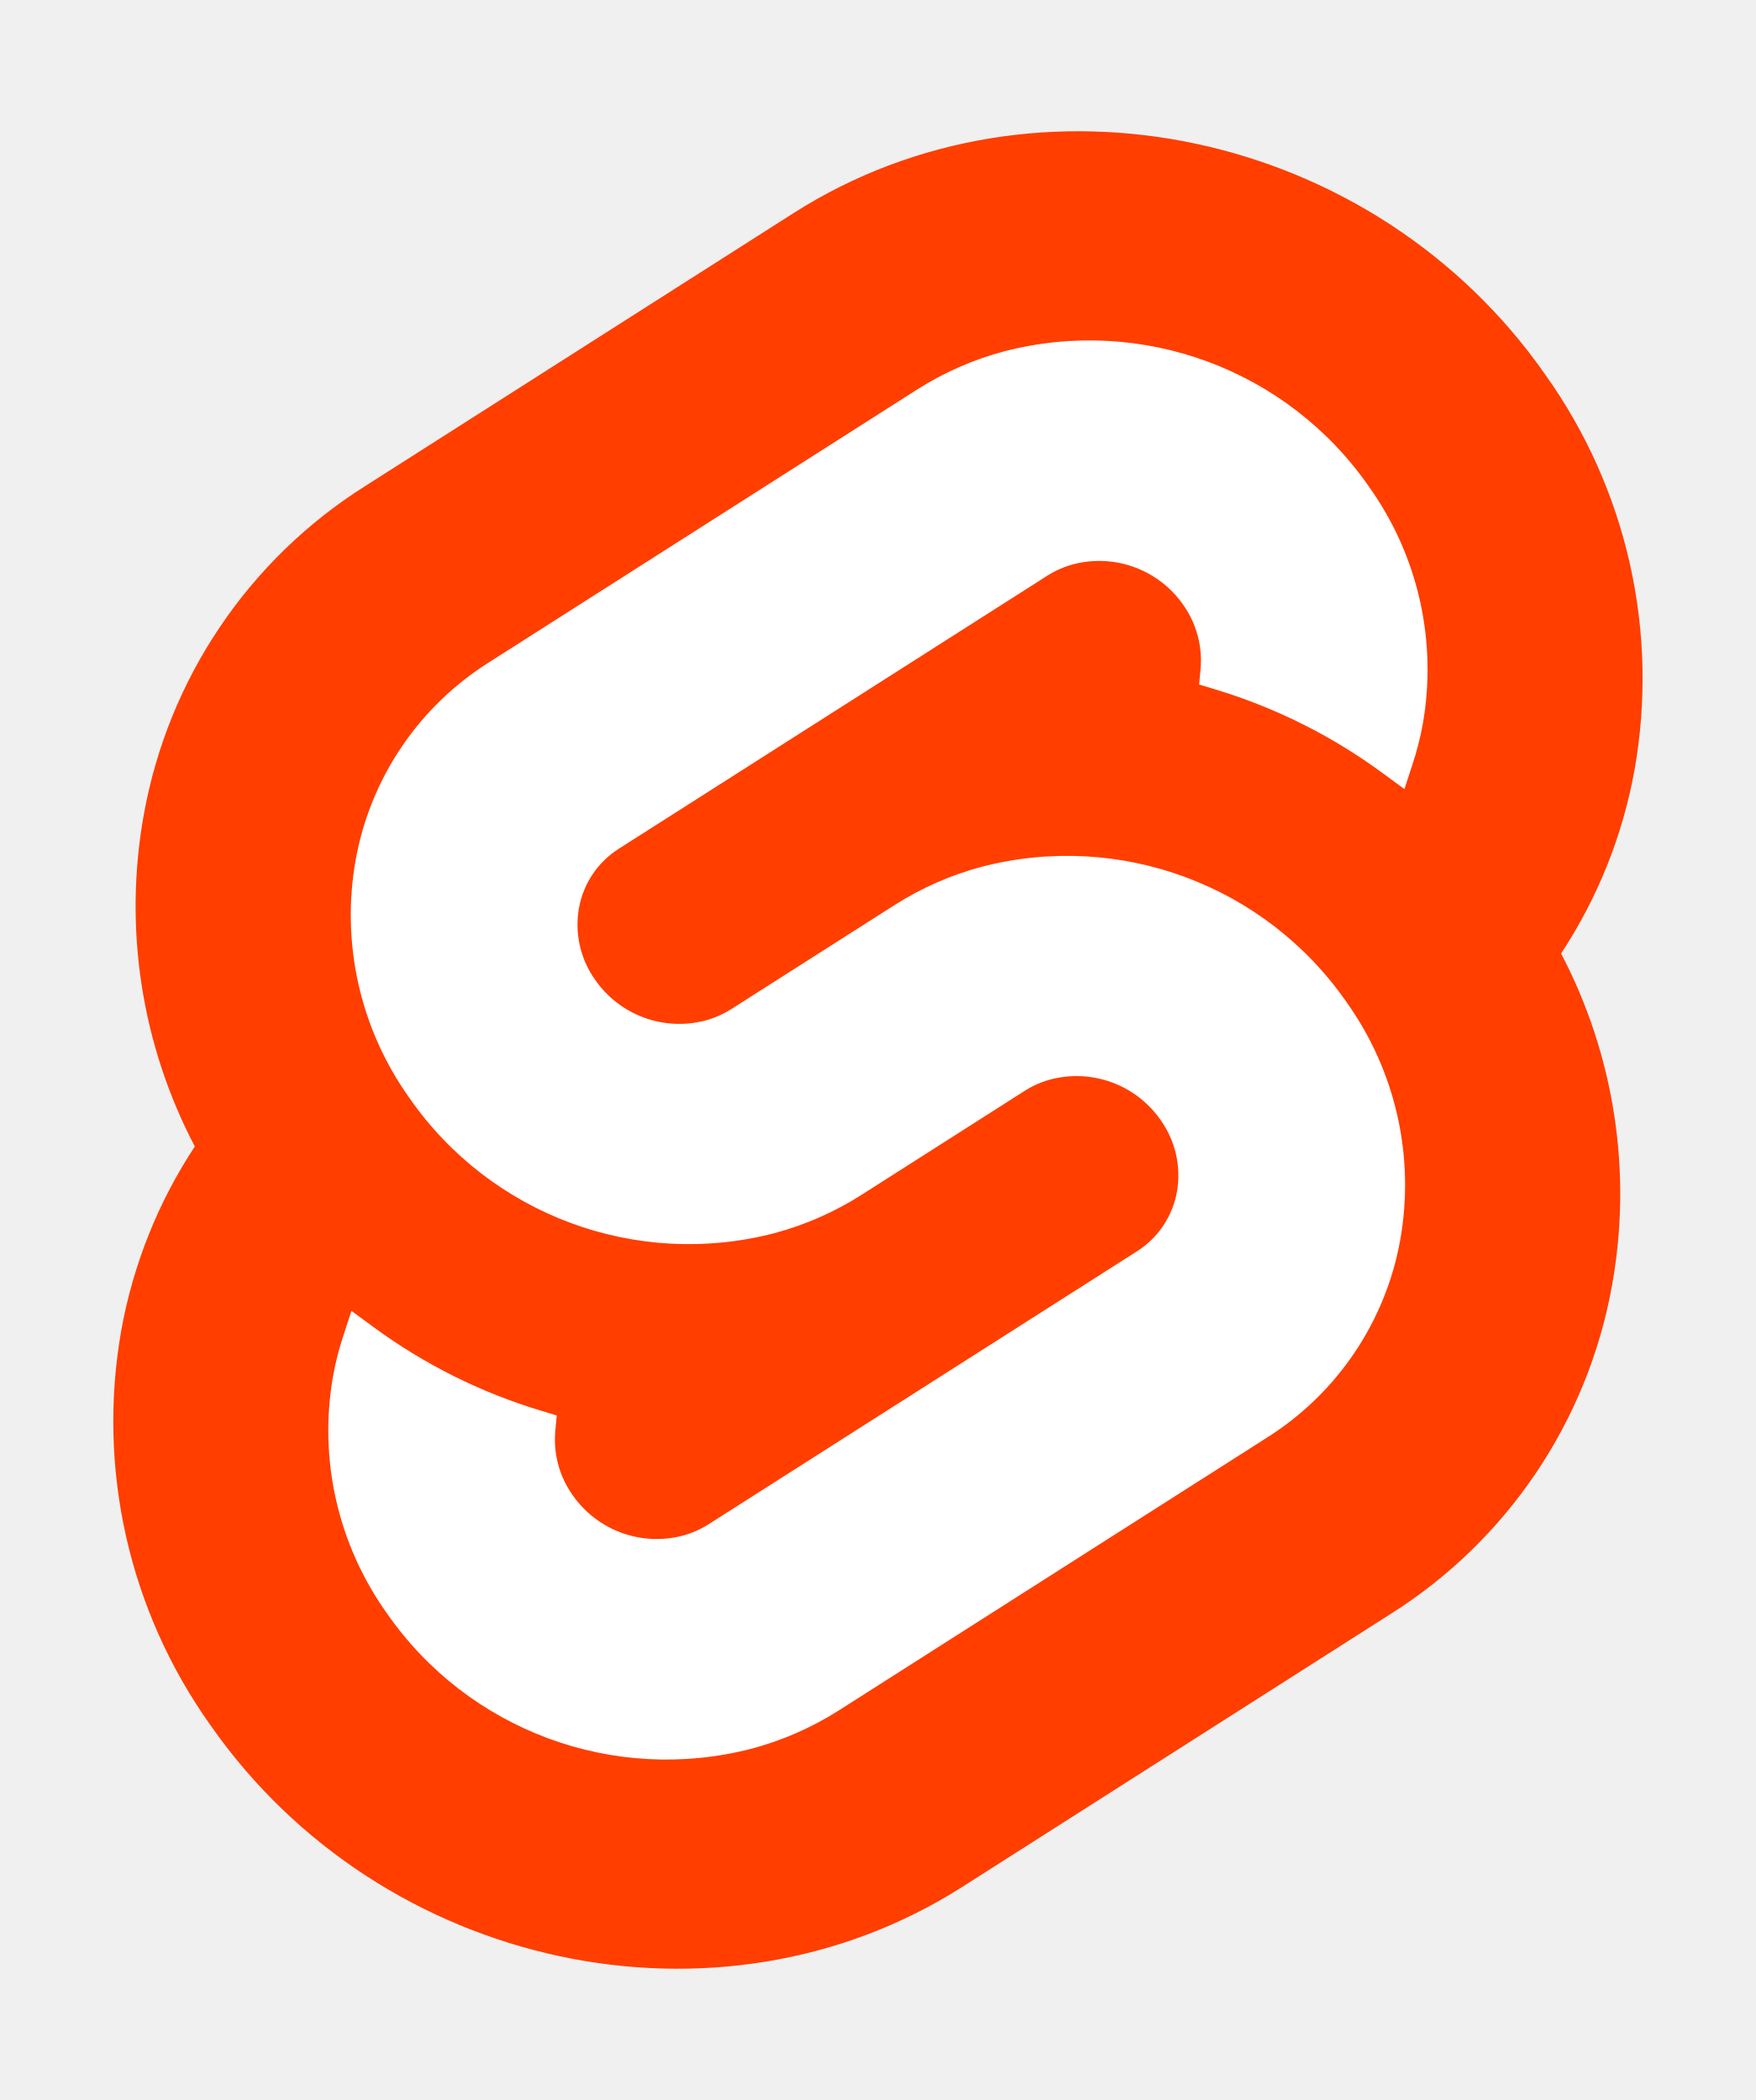
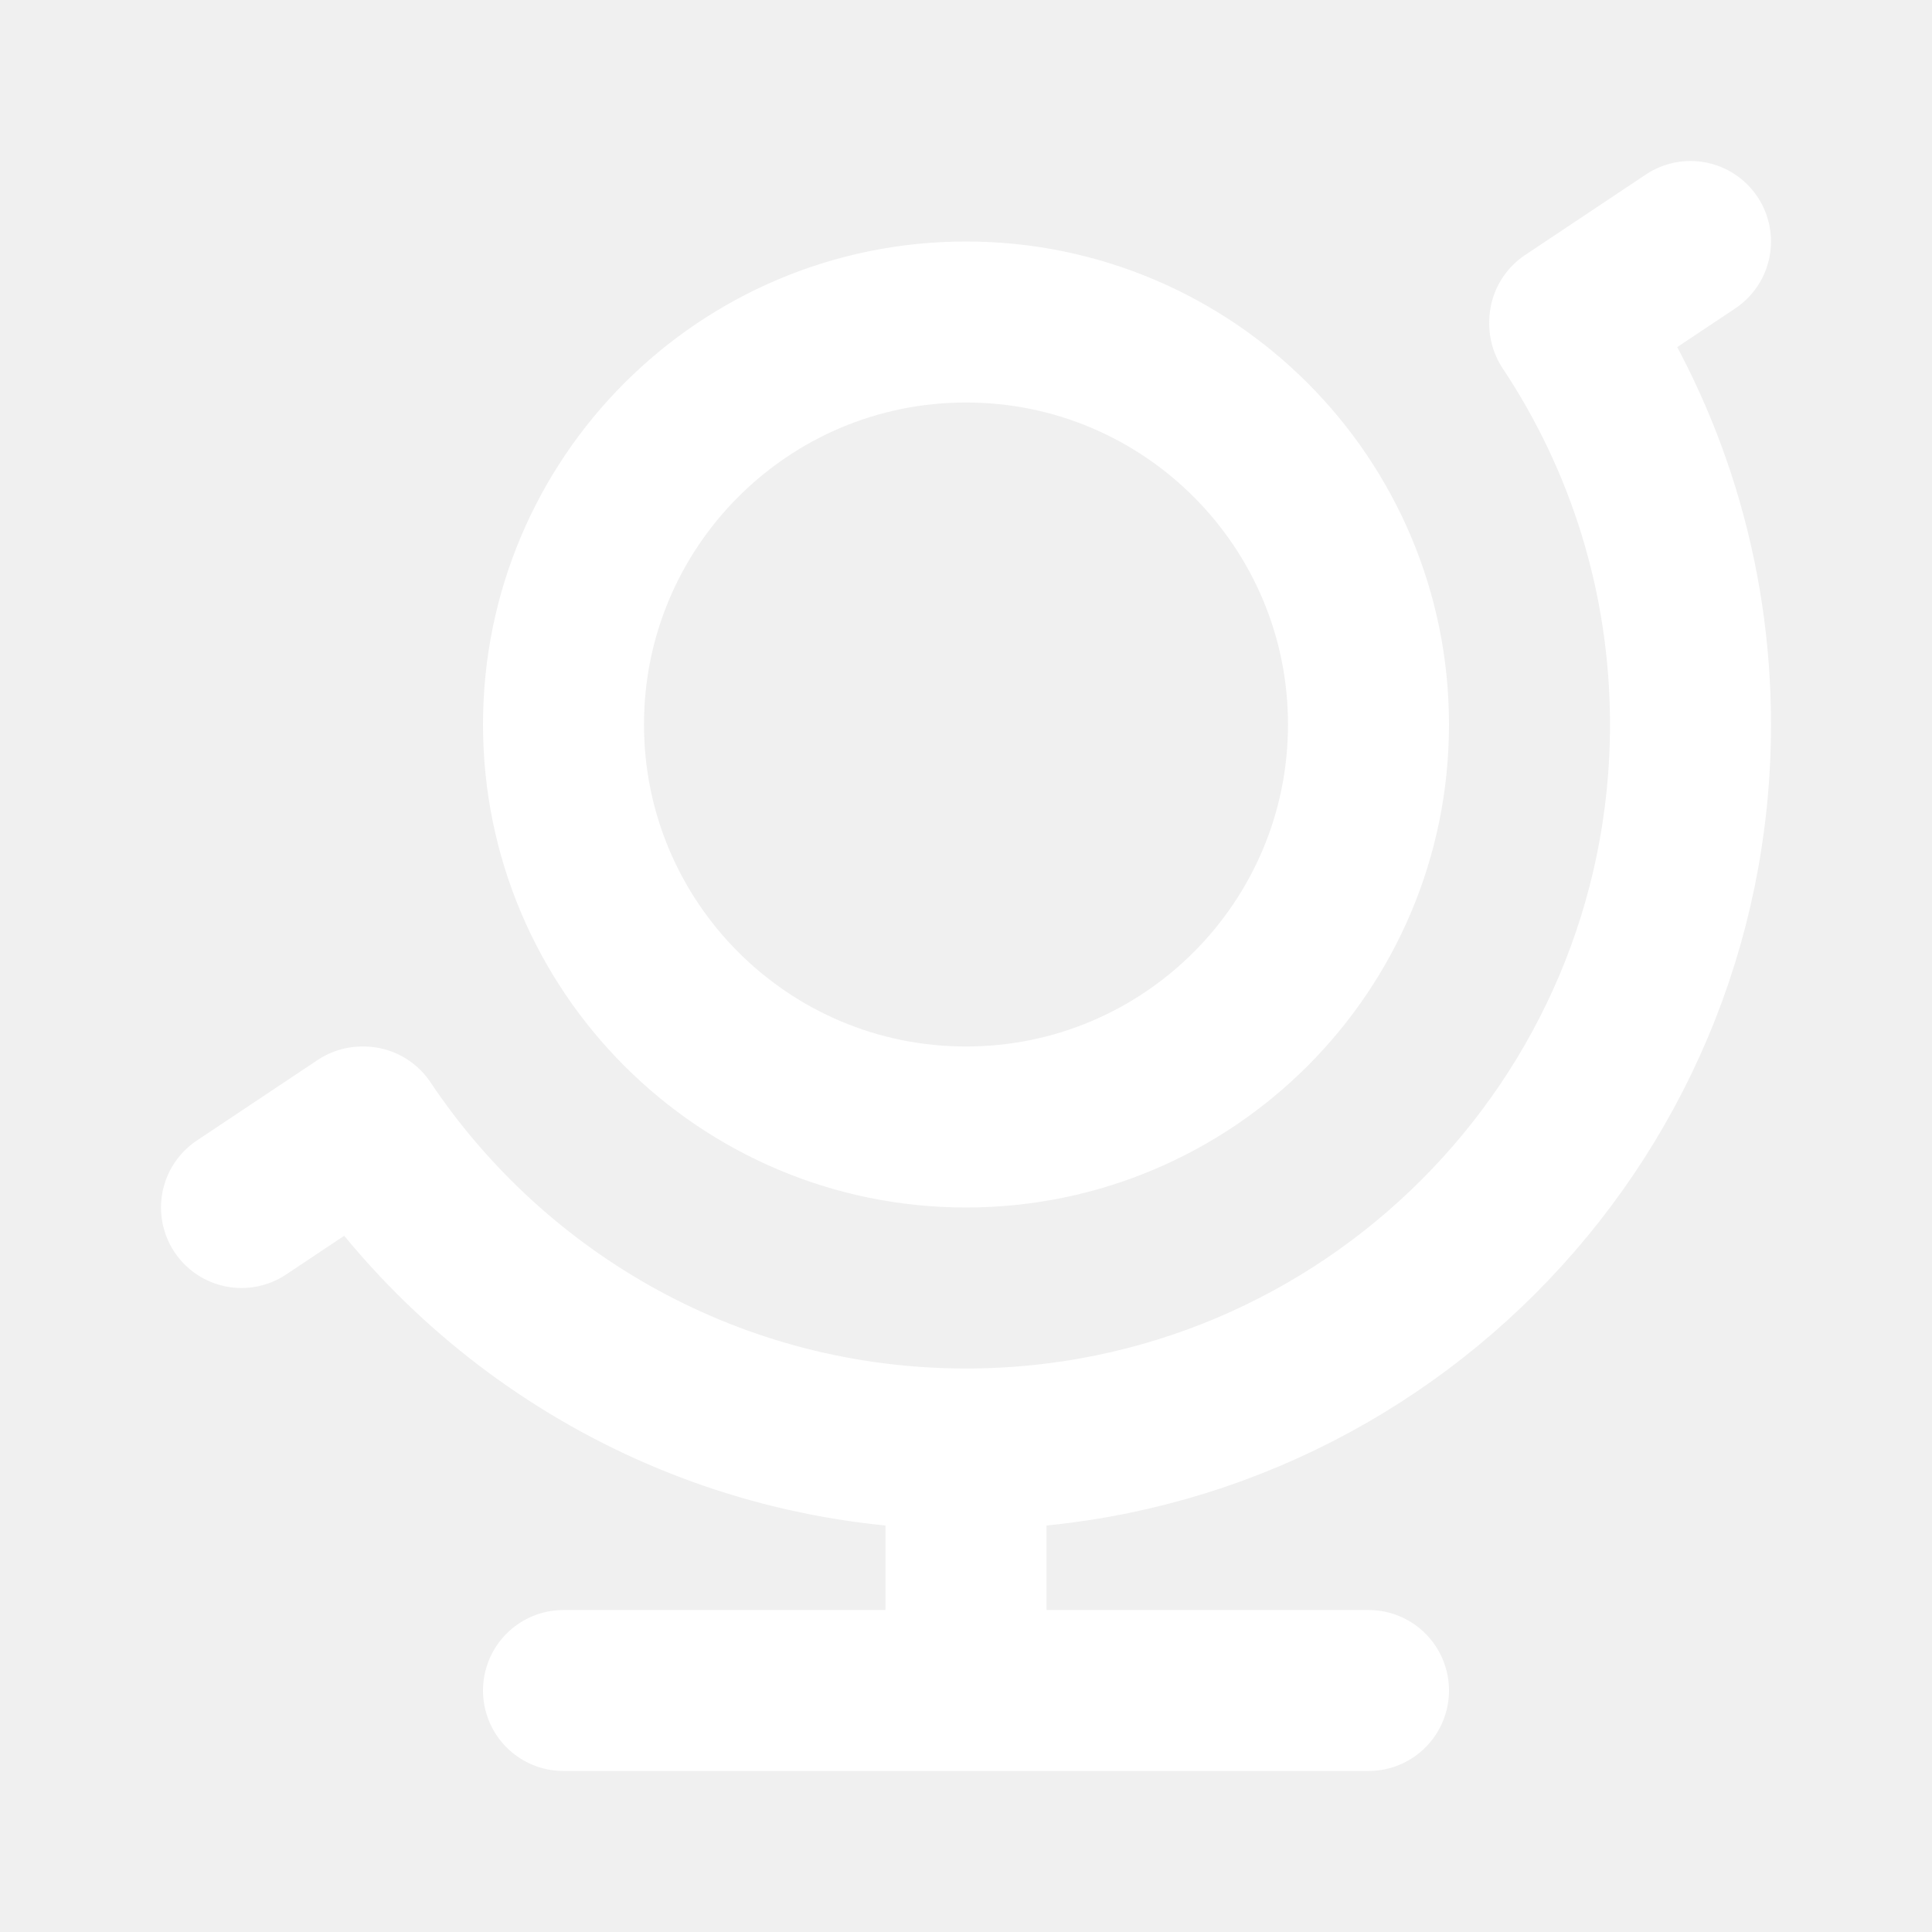
- <svg xmlns="http://www.w3.org/2000/svg" width="107" height="128" viewBox="0 0 107 128">
-   <path d="M94.157 22.819c-10.4-14.885-30.94-19.297-45.792-9.835L22.282 29.608A29.92 29.92 0 0 0 8.764 49.65a31.5 31.5 0 0 0 3.108 20.231 30 30 0 0 0-4.477 11.183 31.9 31.9 0 0 0 5.448 24.116c10.402 14.887 30.942 19.297 45.791 9.835l26.083-16.624A29.92 29.92 0 0 0 98.235 78.35a31.53 31.53 0 0 0-3.105-20.232 30 30 0 0 0 4.474-11.182 31.88 31.88 0 0 0-5.447-24.116" style="fill:#ff3e00" />
-   <path d="M45.817 106.582a20.72 20.72 0 0 1-22.237-8.243 19.17 19.17 0 0 1-3.277-14.503 18 18 0 0 1 .624-2.435l.49-1.498 1.337.981a33.6 33.6 0 0 0 10.203 5.098l.97.294-.09.968a5.85 5.85 0 0 0 1.052 3.878 6.24 6.24 0 0 0 6.695 2.485 5.8 5.8 0 0 0 1.603-.704L69.27 76.28a5.43 5.43 0 0 0 2.45-3.631 5.8 5.8 0 0 0-.987-4.371 6.24 6.24 0 0 0-6.698-2.487 5.7 5.7 0 0 0-1.6.704l-9.953 6.345a19 19 0 0 1-5.296 2.326 20.72 20.72 0 0 1-22.237-8.243 19.17 19.17 0 0 1-3.277-14.502 17.99 17.99 0 0 1 8.13-12.052l26.081-16.623a19 19 0 0 1 5.3-2.329 20.72 20.72 0 0 1 22.237 8.243 19.17 19.17 0 0 1 3.277 14.503 18 18 0 0 1-.624 2.435l-.49 1.498-1.337-.98a33.6 33.6 0 0 0-10.203-5.1l-.97-.294.09-.968a5.86 5.86 0 0 0-1.052-3.878 6.24 6.24 0 0 0-6.696-2.485 5.8 5.8 0 0 0-1.602.704L37.73 51.72a5.42 5.42 0 0 0-2.449 3.63 5.79 5.79 0 0 0 .986 4.372 6.24 6.24 0 0 0 6.698 2.486 5.8 5.8 0 0 0 1.602-.704l9.952-6.342a19 19 0 0 1 5.295-2.328 20.72 20.72 0 0 1 22.237 8.242 19.17 19.17 0 0 1 3.277 14.503 18 18 0 0 1-8.13 12.053l-26.081 16.622a19 19 0 0 1-5.3 2.328" style="fill:#fff" />
+ <svg xmlns="http://www.w3.org/2000/svg" width="800px" height="800px" viewBox="0 0 24 24" fill="none">
+   <path d="M12 18C16.971 18 21 13.971 21 9C21 7.16 20.448 5.449 19.5 4.023M12 18C8.88 18 6.13 16.412 4.516 14M12 18V21M7 21H17M21 3L19.5 4M4.5 14L3 15M17 9C17 11.761 14.761 14 12 14C9.239 14 7 11.761 7 9C7 6.239 9.239 4 12 4C14.761 4 17 6.239 17 9Z" stroke="#ffffff" stroke-width="2" stroke-linecap="round" stroke-linejoin="round" />
</svg>
